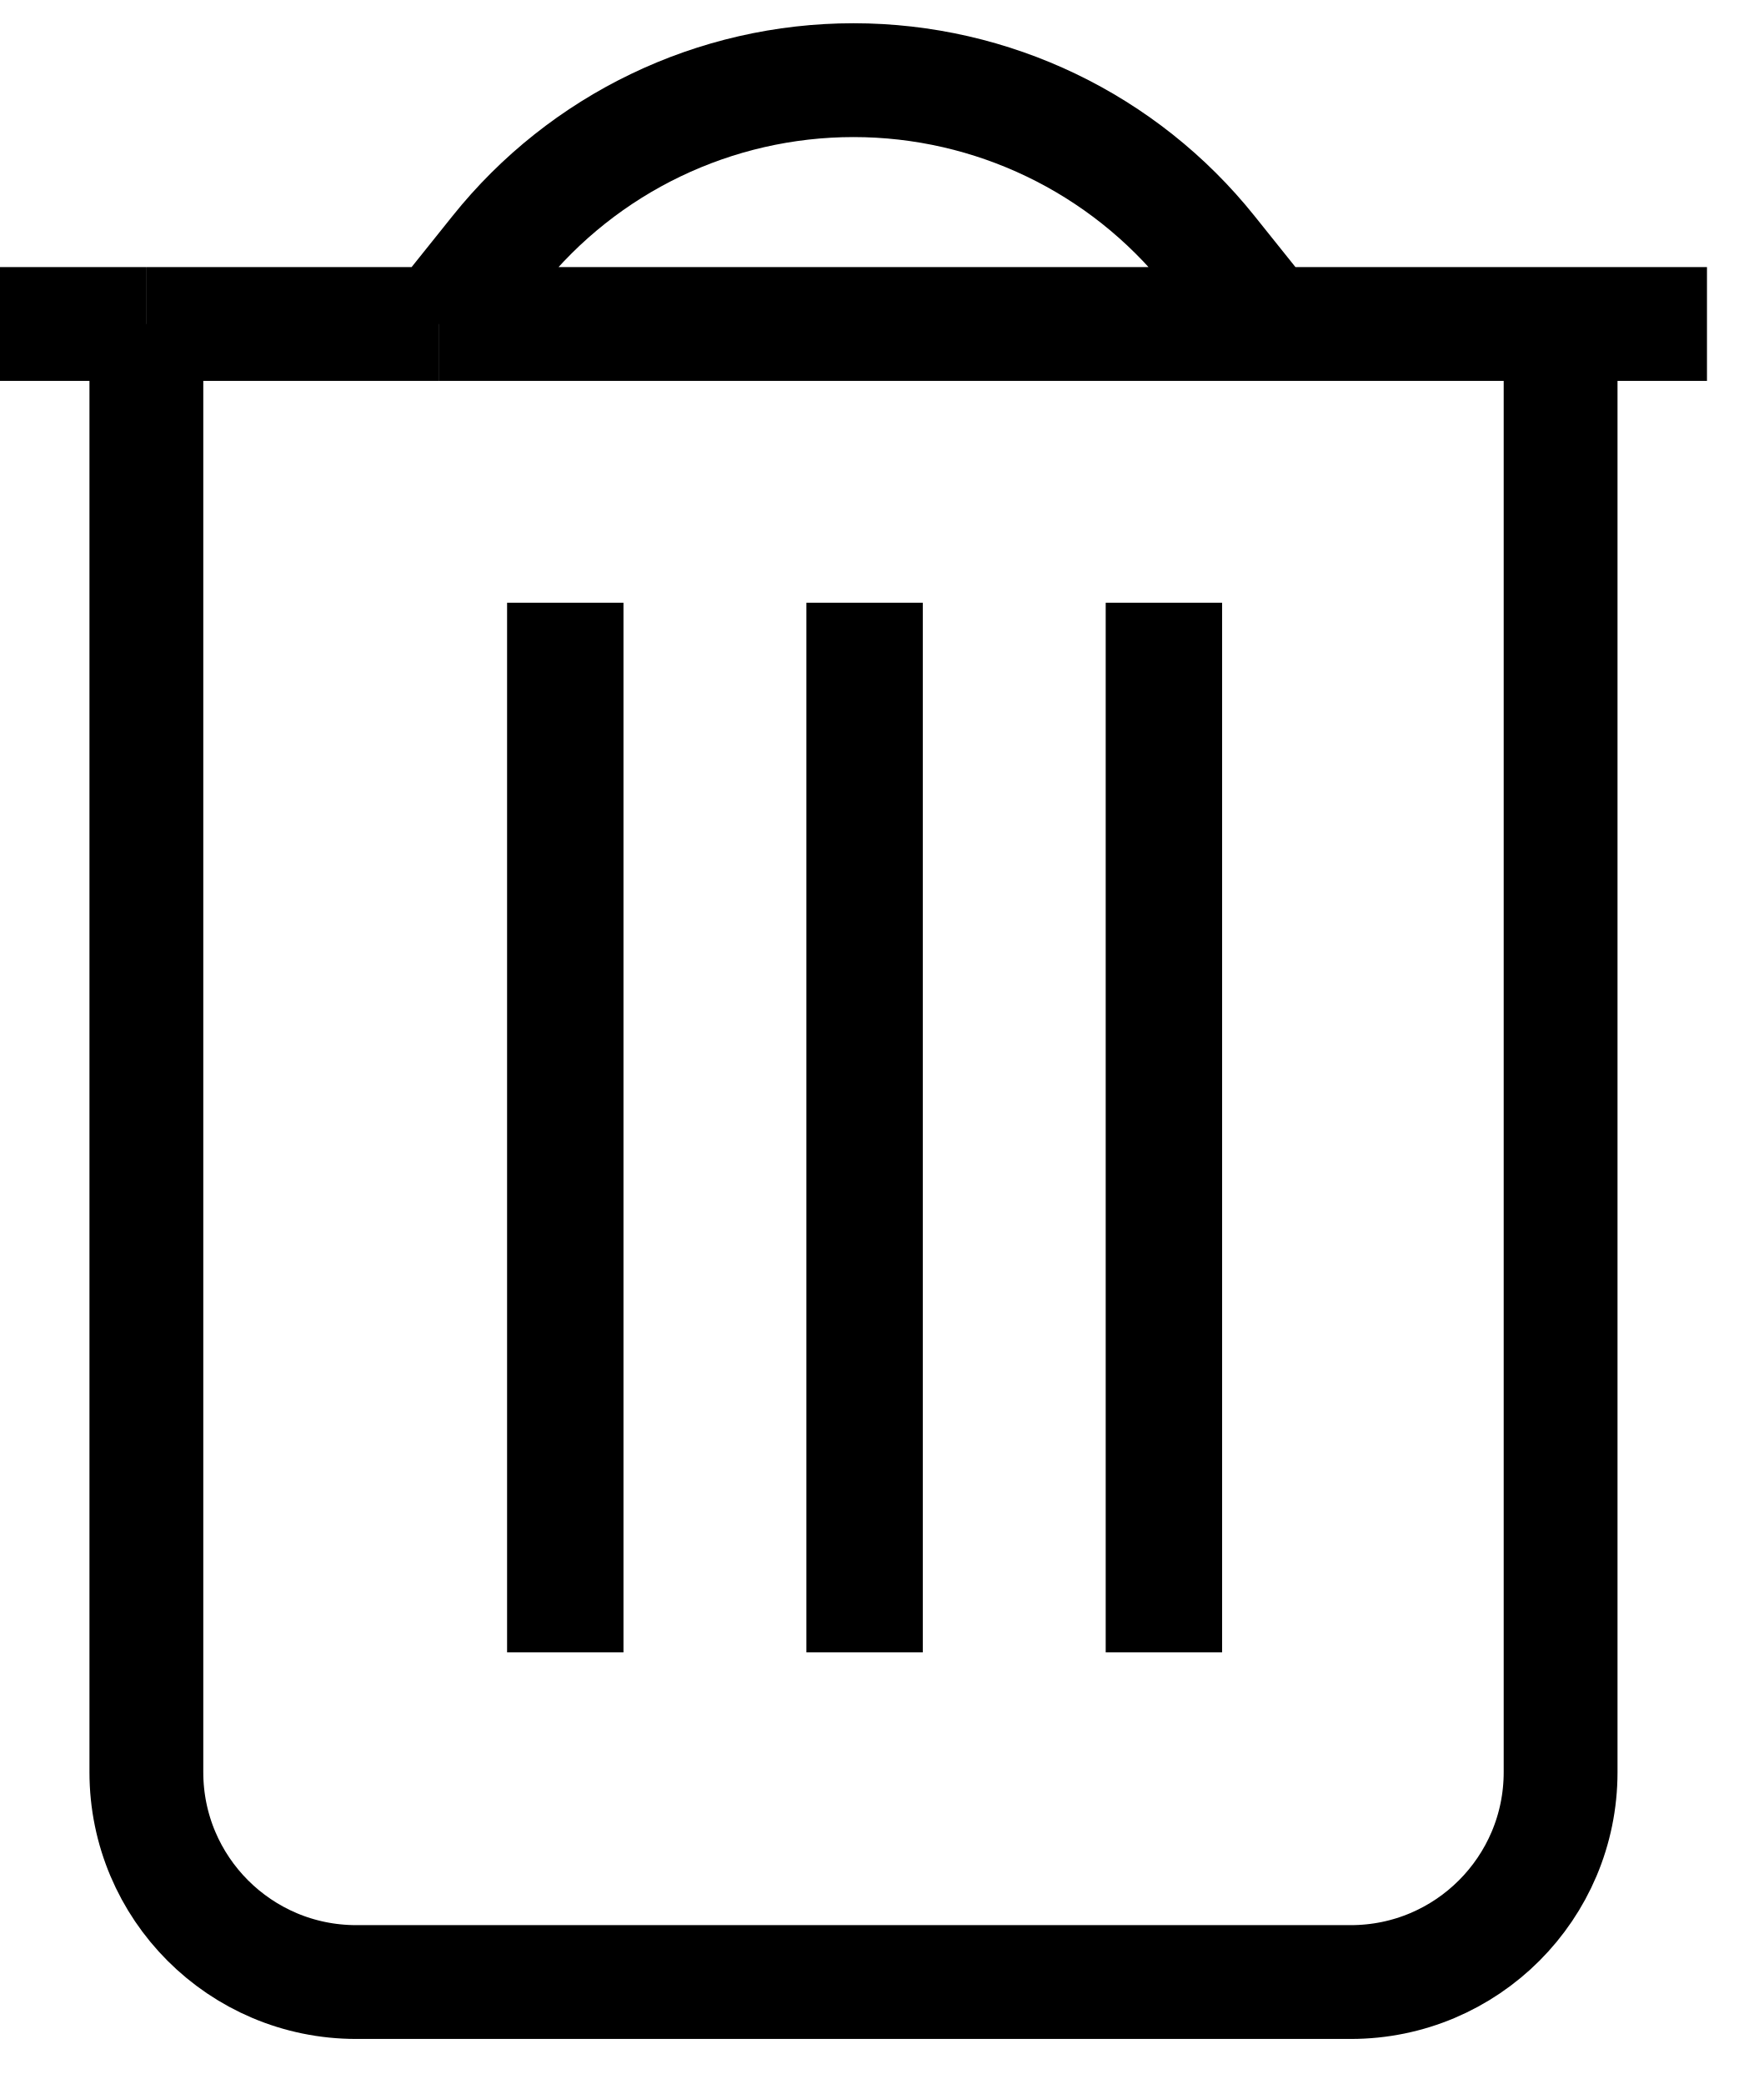
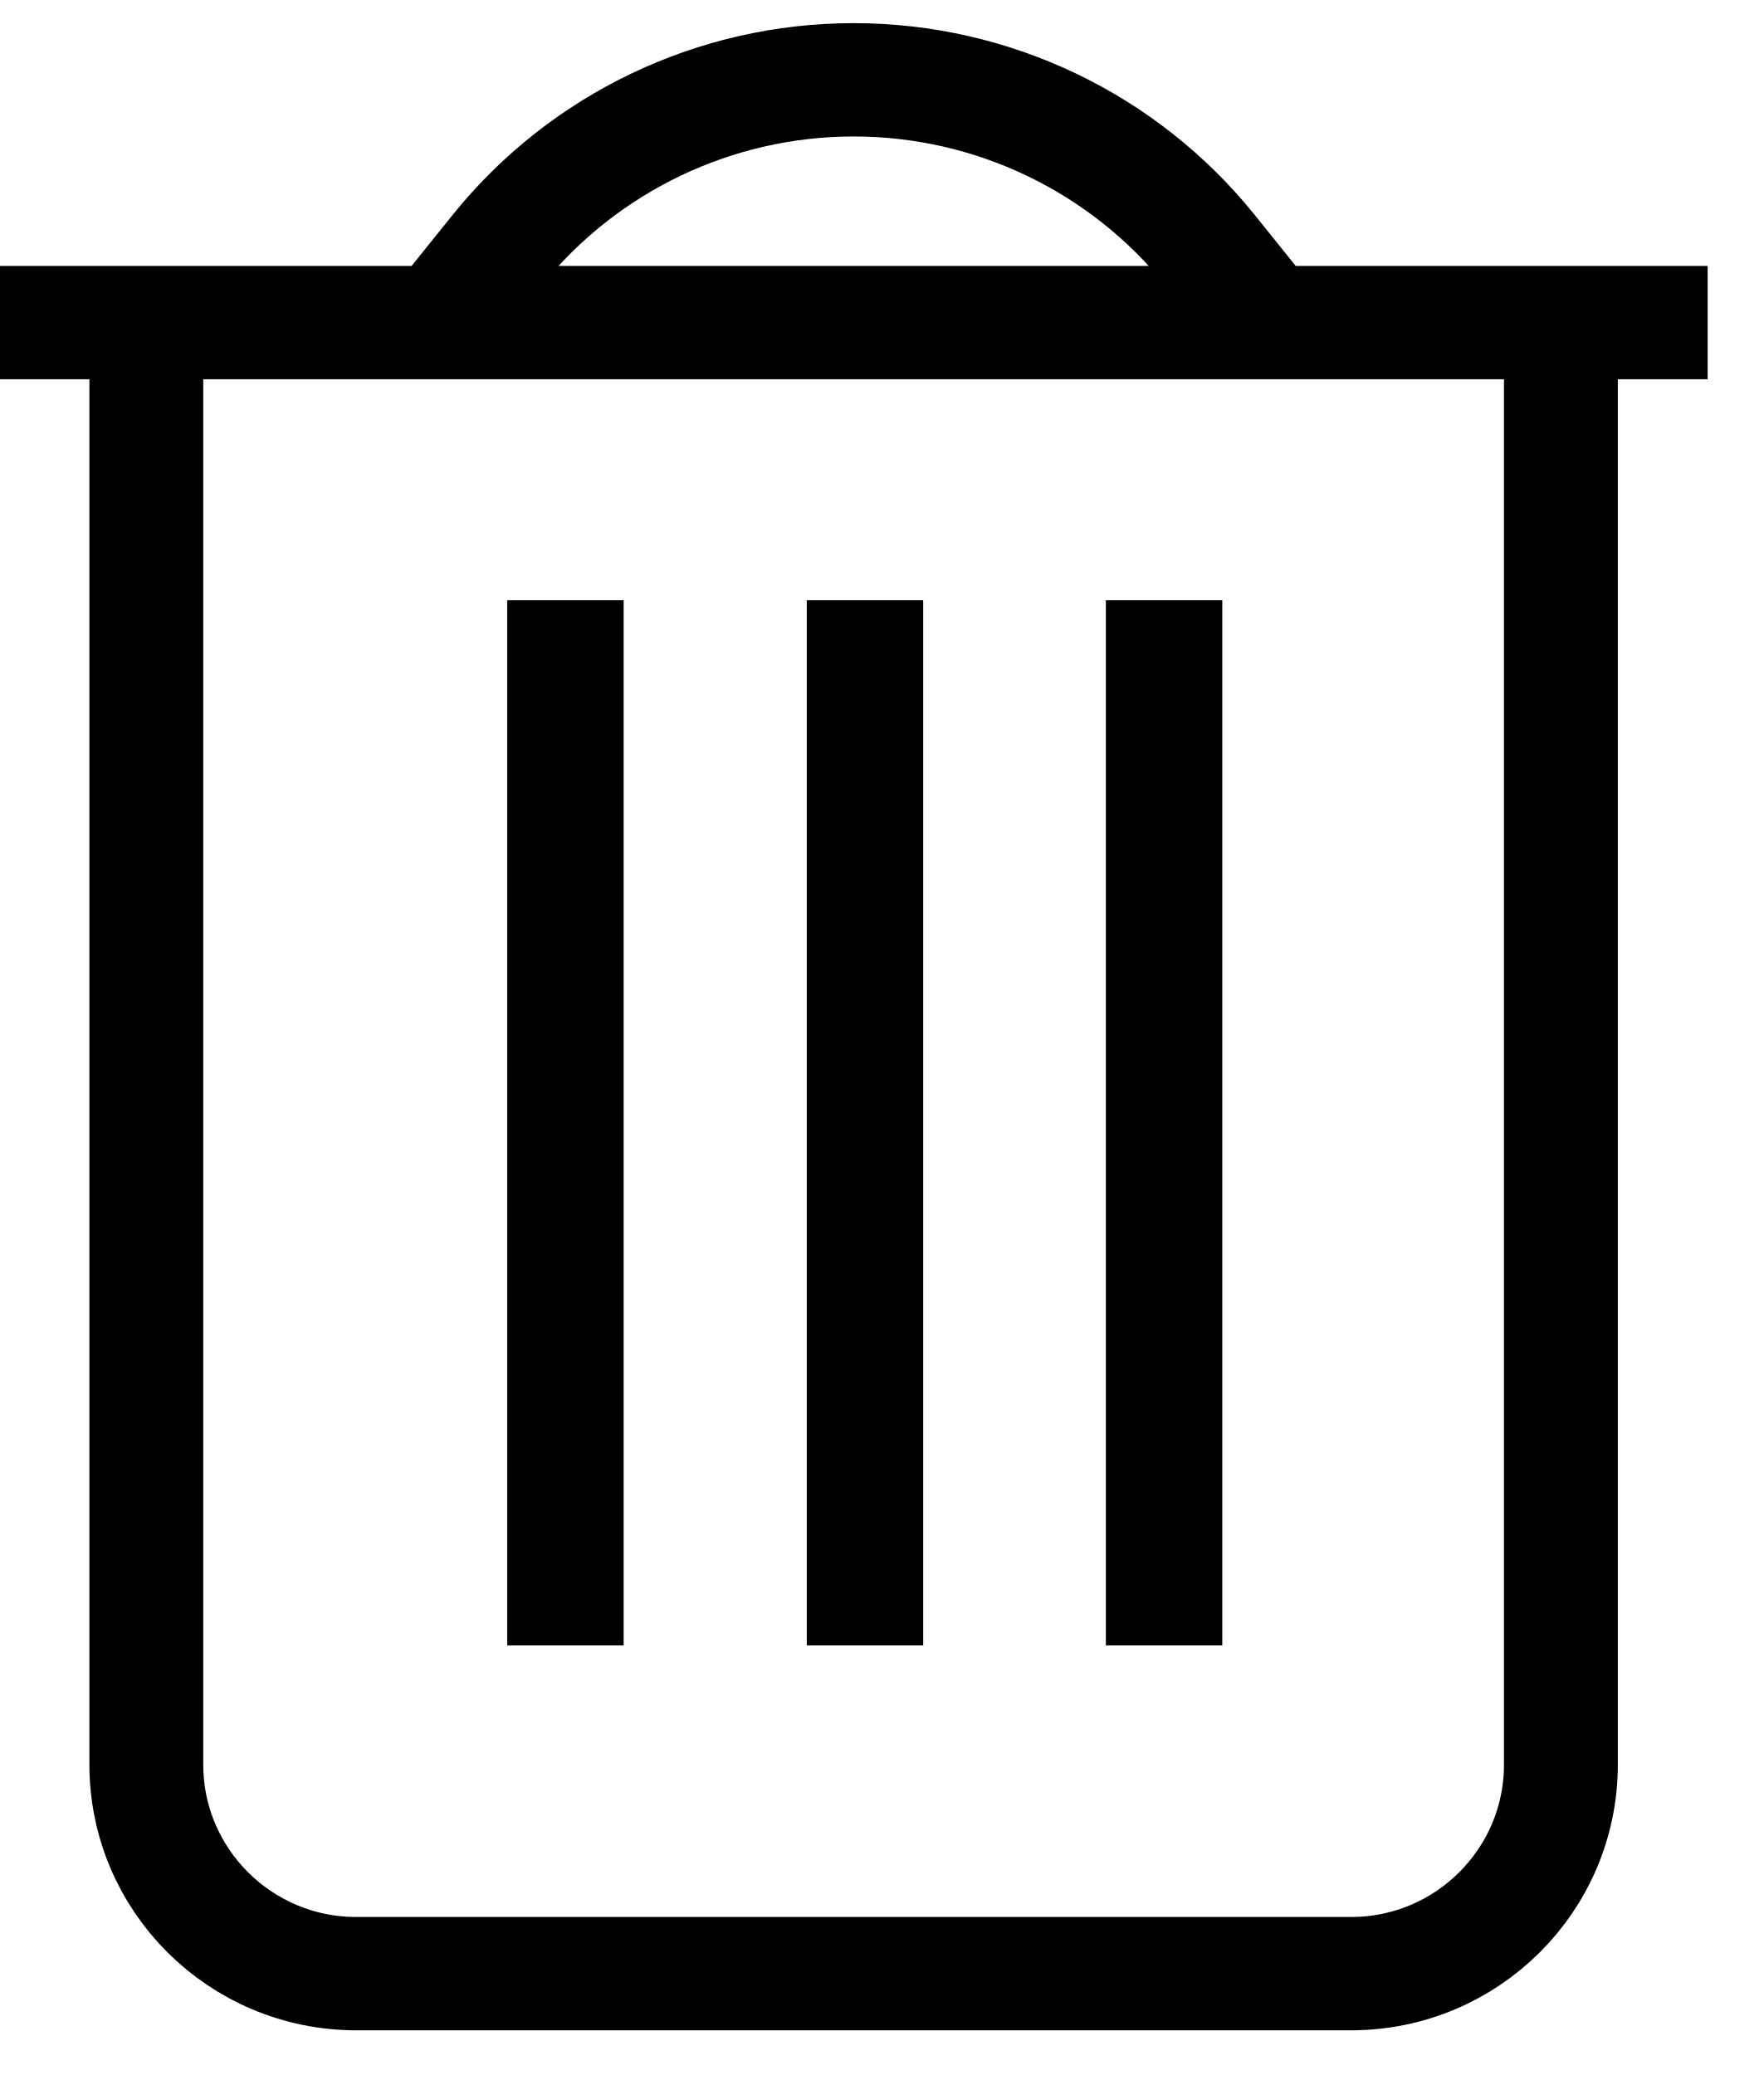
- <svg xmlns="http://www.w3.org/2000/svg" width="22" height="26" fill="none">
-   <g stroke="#000">
-     <path stroke-width="1.452" d="M7.052 7.52v13.095" />
-     <path stroke-width="1.42" d="M0 4.042h1.825m19.47 0h-1.826m0 0V22.11a2.618 2.618 0 0 1-2.618 2.618H4.444a2.618 2.618 0 0 1-2.618-2.618V4.042m17.644 0h-3.65m-13.994 0h3.65m0 0 .724-.904a5.696 5.696 0 0 1 8.896 0l.724.904m-10.343 0h10.343" />
-     <path stroke-width="1.452" d="M10.786 7.52v13.095M14.52 7.52v13.095" />
+ <svg xmlns="http://www.w3.org/2000/svg" width="px" height="px" viewBox="0 0 17 20" version="1.1">
+   <g id="surface1">
+     <path style="fill:none;stroke-width:1.452;stroke-linecap:butt;stroke-linejoin:miter;stroke:rgb(0%,0%,0%);stroke-opacity:1;stroke-miterlimit:4;" d="M 7.052 7.521 L 7.052 20.617 " transform="matrix(0.772727,0,0,0.769231,0,0)" />
+     <path style="fill:none;stroke-width:1.42;stroke-linecap:butt;stroke-linejoin:miter;stroke:rgb(0%,0%,0%);stroke-opacity:1;stroke-miterlimit:4;" d="M 0 4.042 L 1.825 4.042 M 21.297 4.042 L 19.467 4.042 M 19.467 4.042 L 19.467 22.11 C 19.467 23.557 18.295 24.73 16.849 24.73 L 4.443 24.73 C 2.998 24.73 1.825 23.557 1.825 22.11 L 1.825 4.042 M 19.472 4.042 L 15.818 4.042 M 1.825 4.042 L 5.475 4.042 M 5.475 4.042 L 6.198 3.138 C 7.279 1.788 8.917 1 10.646 1 C 12.38 1 14.013 1.788 15.095 3.138 L 15.818 4.042 M 5.475 4.042 L 15.818 4.042 " transform="matrix(0.772727,0,0,0.769231,0,0)" />
+     <path style="fill:none;stroke-width:1.452;stroke-linecap:butt;stroke-linejoin:miter;stroke:rgb(0%,0%,0%);stroke-opacity:1;stroke-miterlimit:4;" d="M 10.788 7.521 L 10.788 20.617 M 14.518 7.521 L 14.518 20.617 " transform="matrix(0.772727,0,0,0.769231,0,0)" />
  </g>
</svg>
